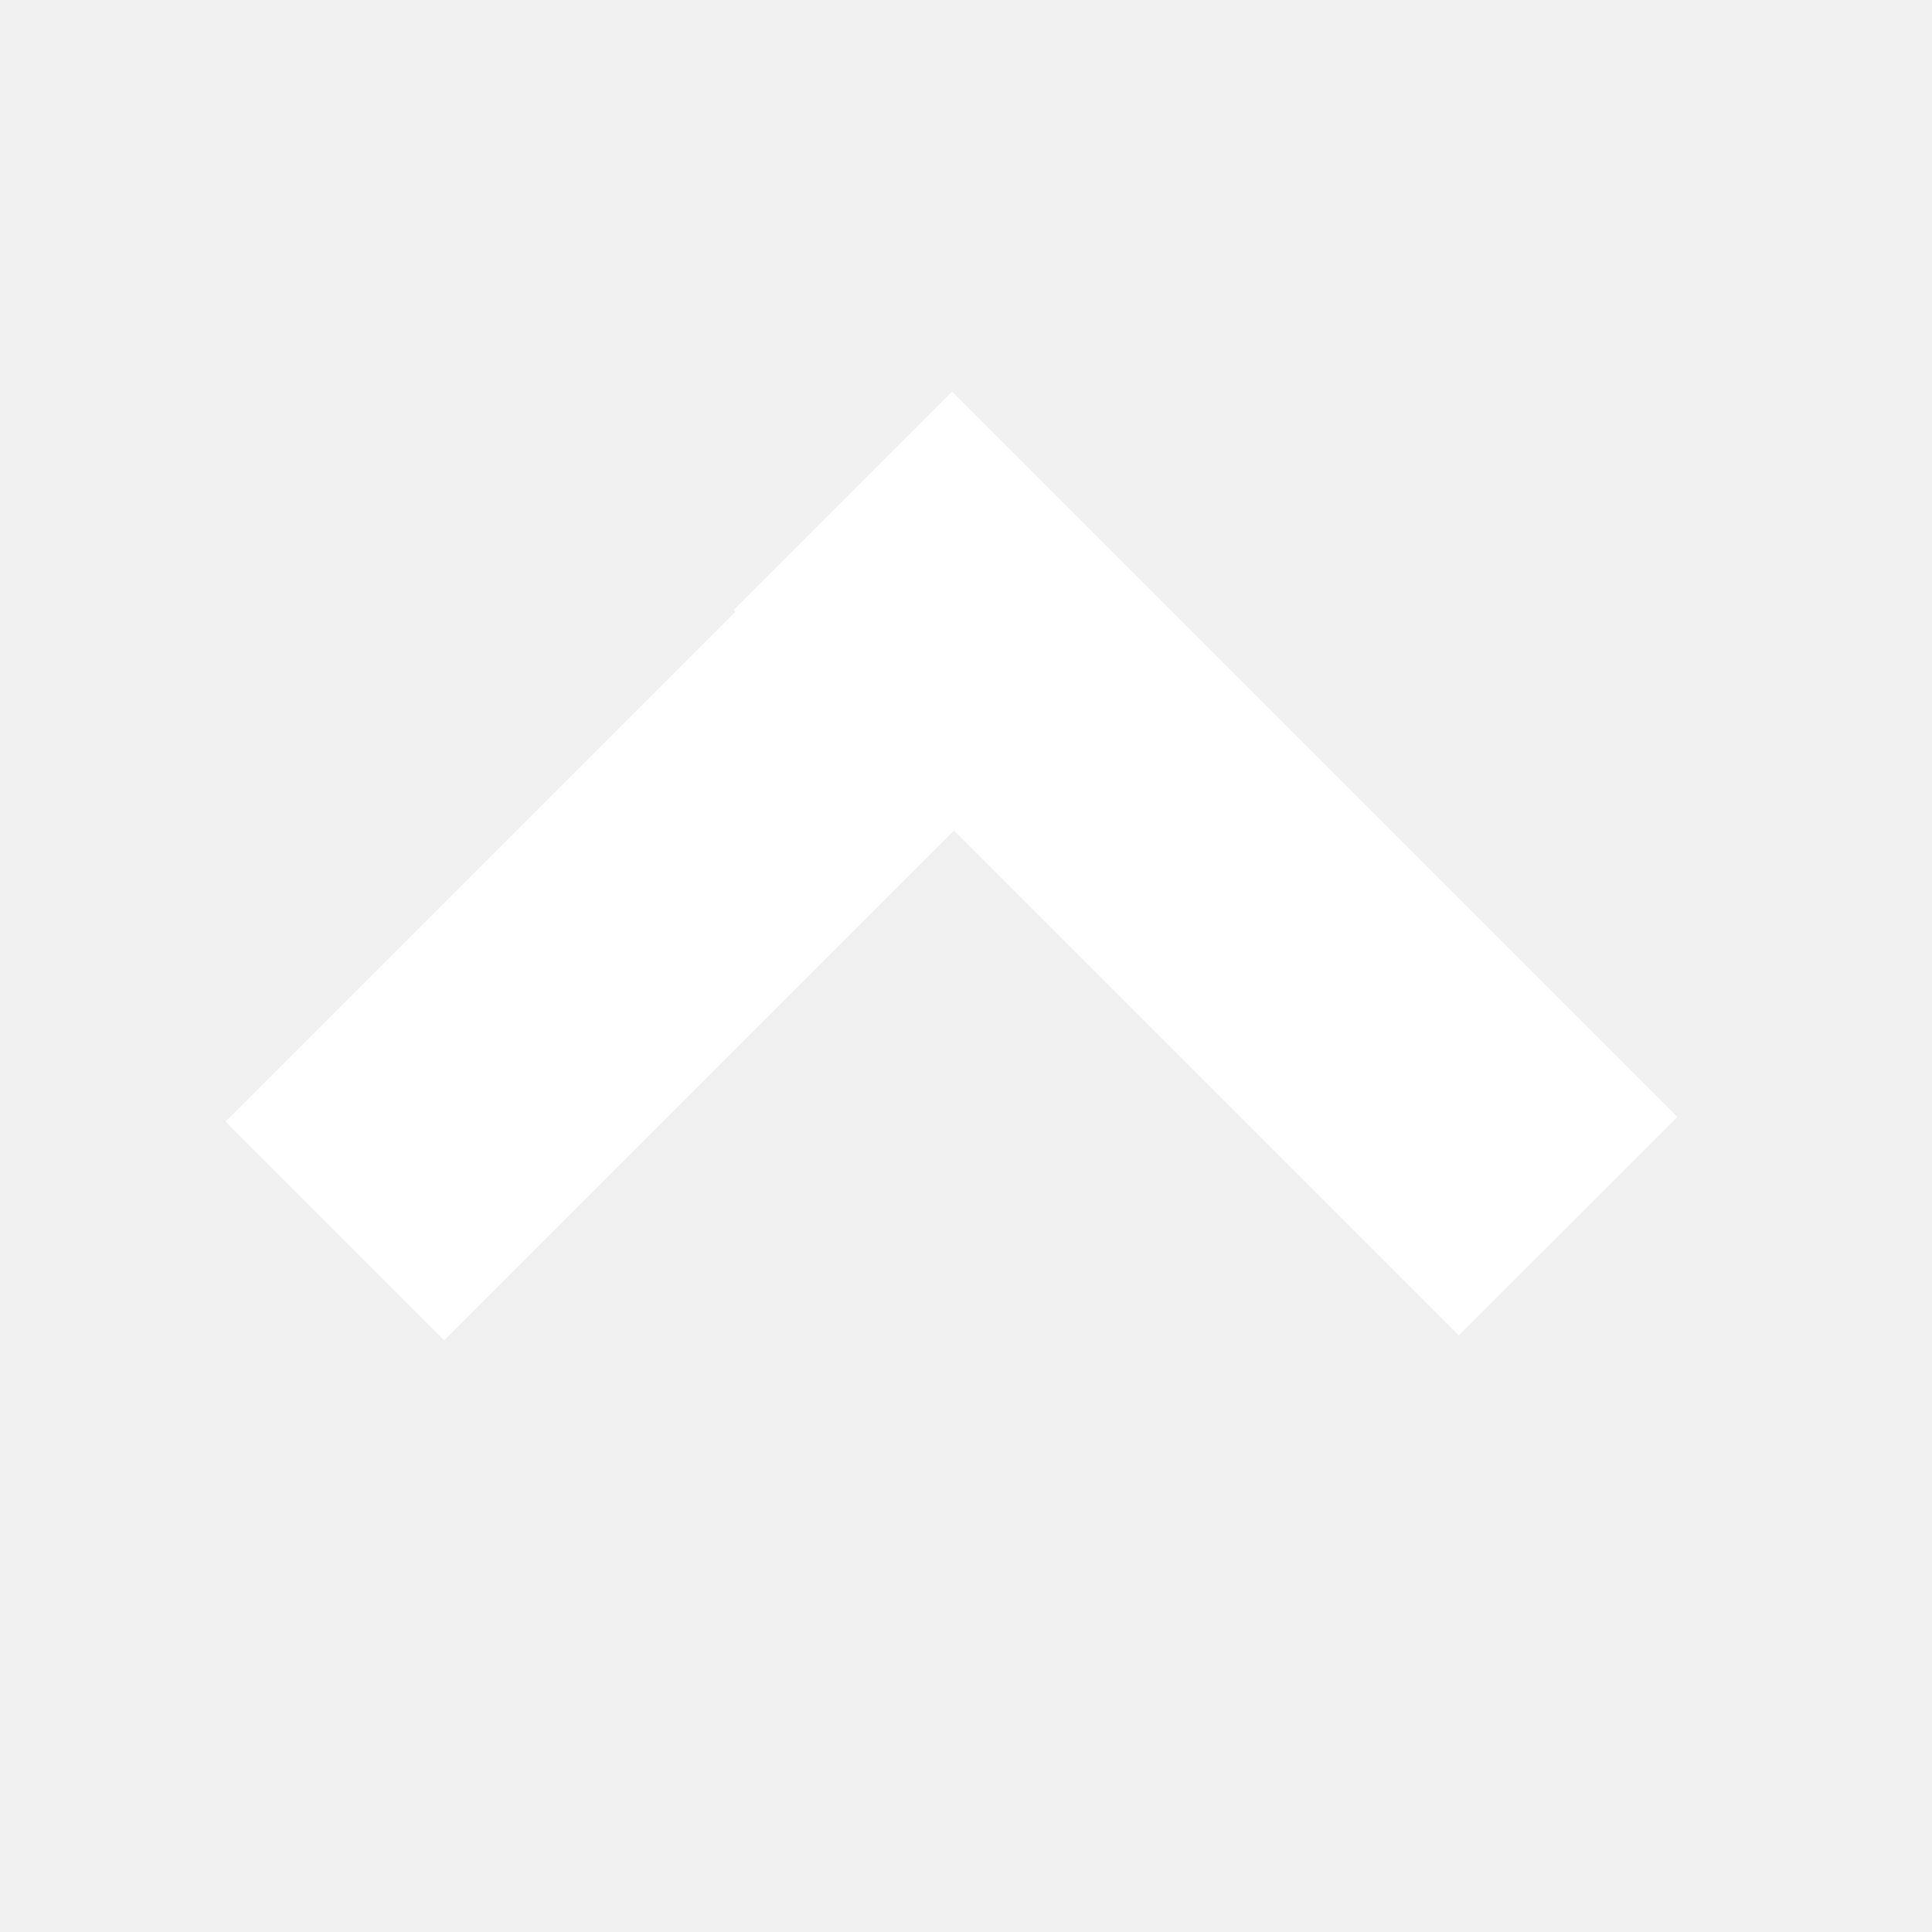
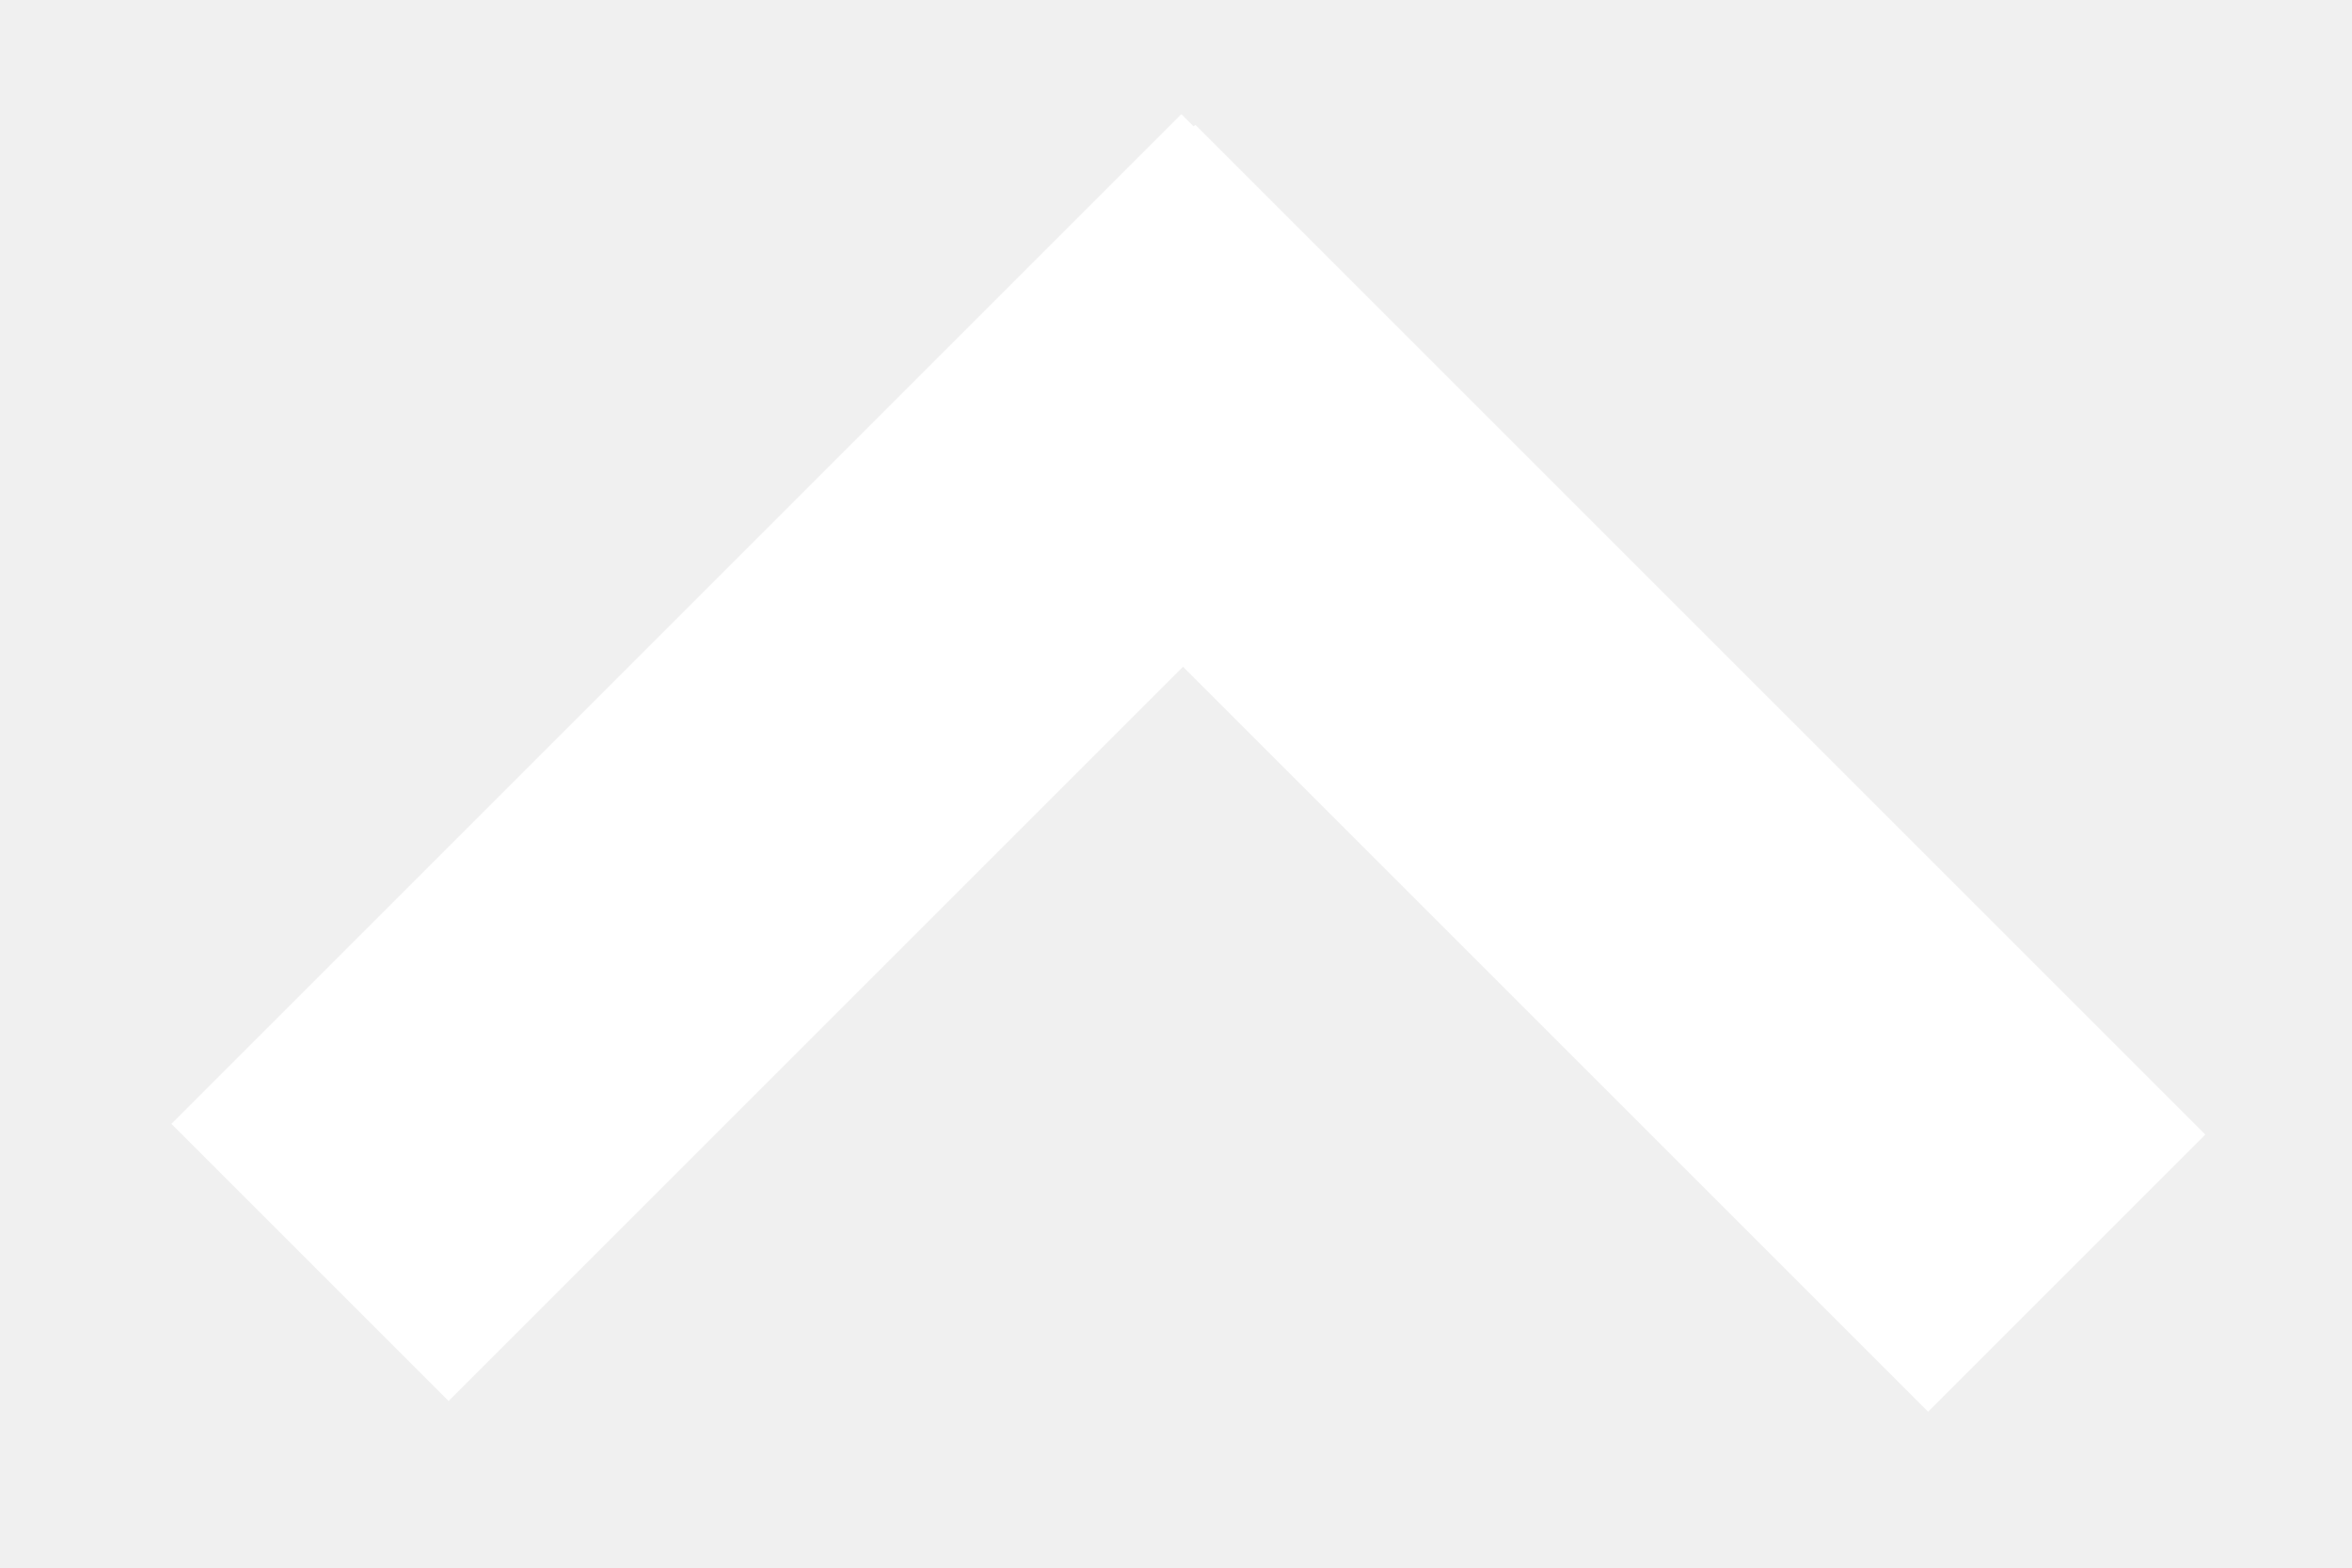
- <svg xmlns="http://www.w3.org/2000/svg" width="50" height="50">
+ <svg xmlns="http://www.w3.org/2000/svg" width="15" height="10">
  <g>
    <g id="svg_3">
-       <line fill="#fff" stroke-width="8" x1="27.436" y1="13.089" x2="8.666" y2="31.859" id="svg_1" stroke-linejoin="undefined" stroke-linecap="undefined" stroke="#fff" />
-       <line fill="#fff" stroke-width="8" x1="40.583" y1="12.962" x2="21.812" y2="31.732" id="svg_2" stroke-linejoin="undefined" stroke-linecap="undefined" transform="rotate(90 31.19778,22.34705) " stroke="#fff" />
+       <line stroke="#fff" stroke-linecap="undefined" stroke-linejoin="undefined" id="svg_1" y2="8.053" x2="1.977" y1="1.612" x1="8.418" stroke-width="2.5" fill="none" />
+       <line transform="rotate(90 9.95975,4.900791) " stroke="#fff" stroke-linecap="undefined" stroke-linejoin="undefined" id="svg_2" y2="8.121" x2="6.739" y1="1.68" x1="13.18" stroke-width="2.5" fill="none" />
    </g>
  </g>
</svg>
